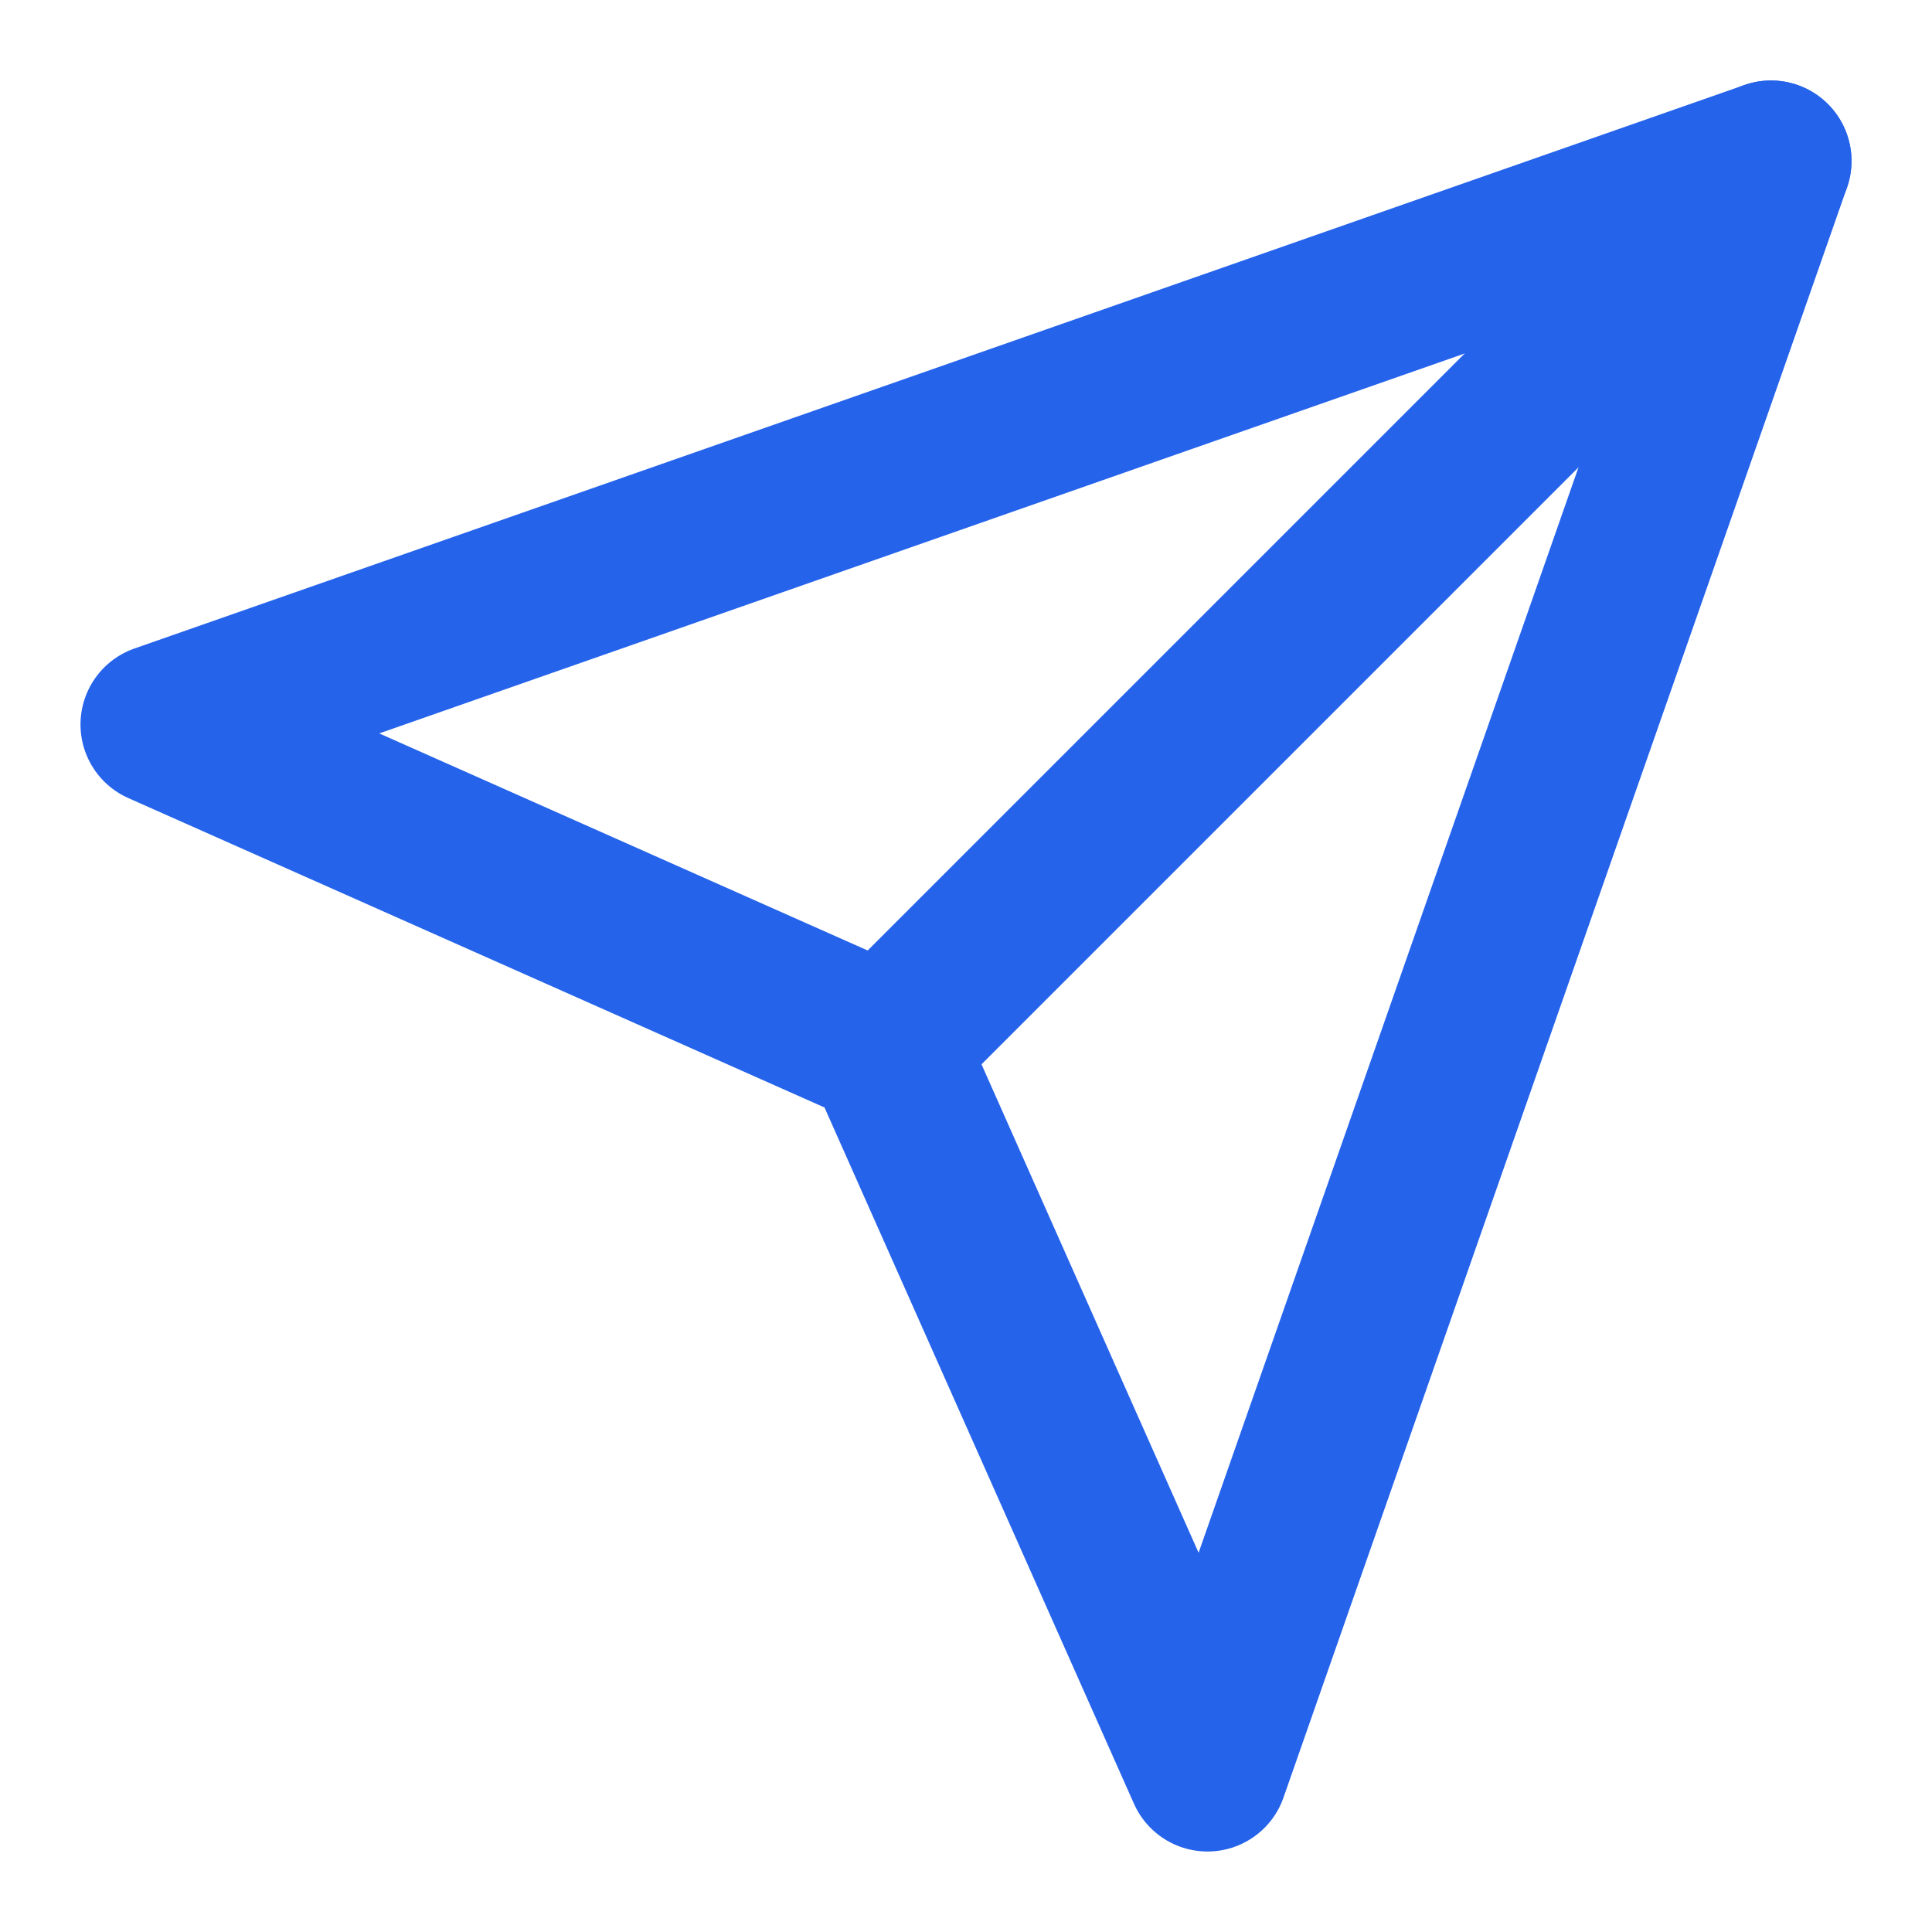
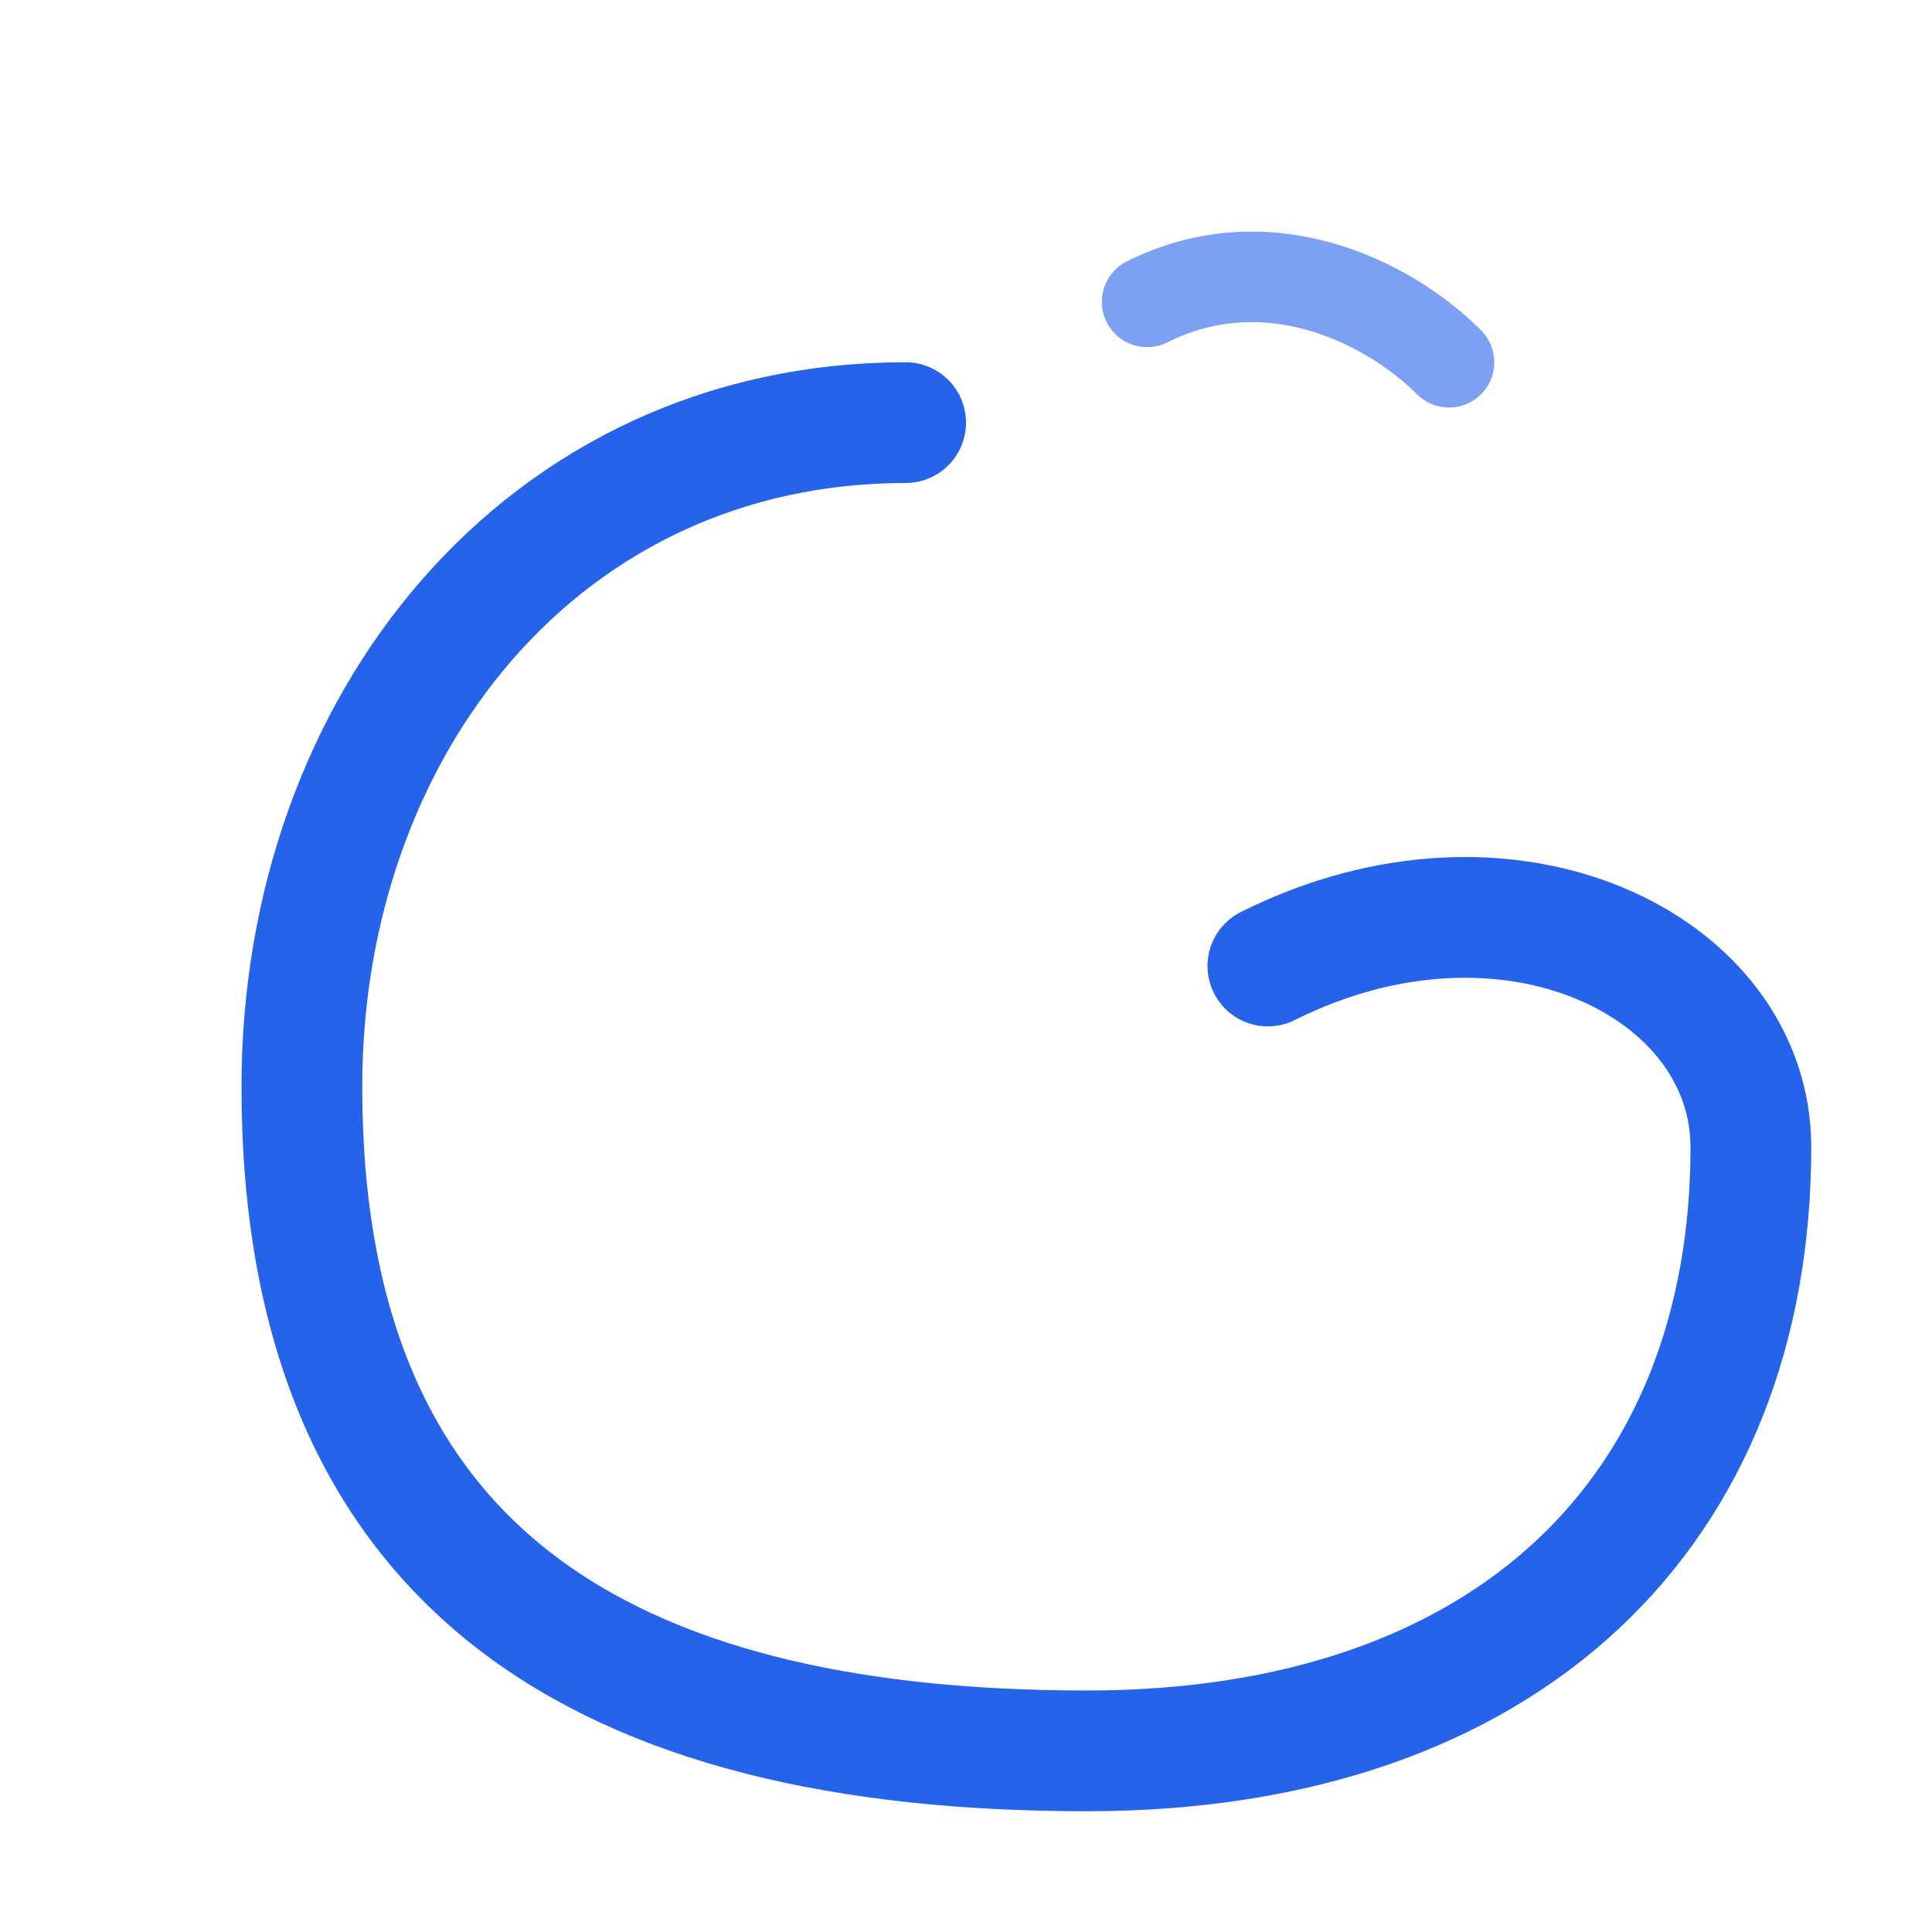
- <svg xmlns="http://www.w3.org/2000/svg" viewBox="0 0 24 24" fill="none" stroke="#2563eb" stroke-width="2" stroke-linecap="round" stroke-linejoin="round">
-   <path d="M22 2L11 13" />
-   <path d="M22 2L15 22L11 13L2 9L22 2Z" />
+ <svg xmlns="http://www.w3.org/2000/svg" viewBox="0 0 64 64" fill="none" stroke="#2563eb" stroke-width="4" stroke-linecap="round" stroke-linejoin="round">
+   <path d="M30 14 C 18 14, 10 24, 10 36 C 10 52, 20 58, 36 58 C 50 58, 58 50, 58 38 C 58 32, 50 28, 42 32" />
+   <path d="M38 10 C 42 8, 46 10, 48 12" stroke-width="3" opacity="0.6" />
</svg>
